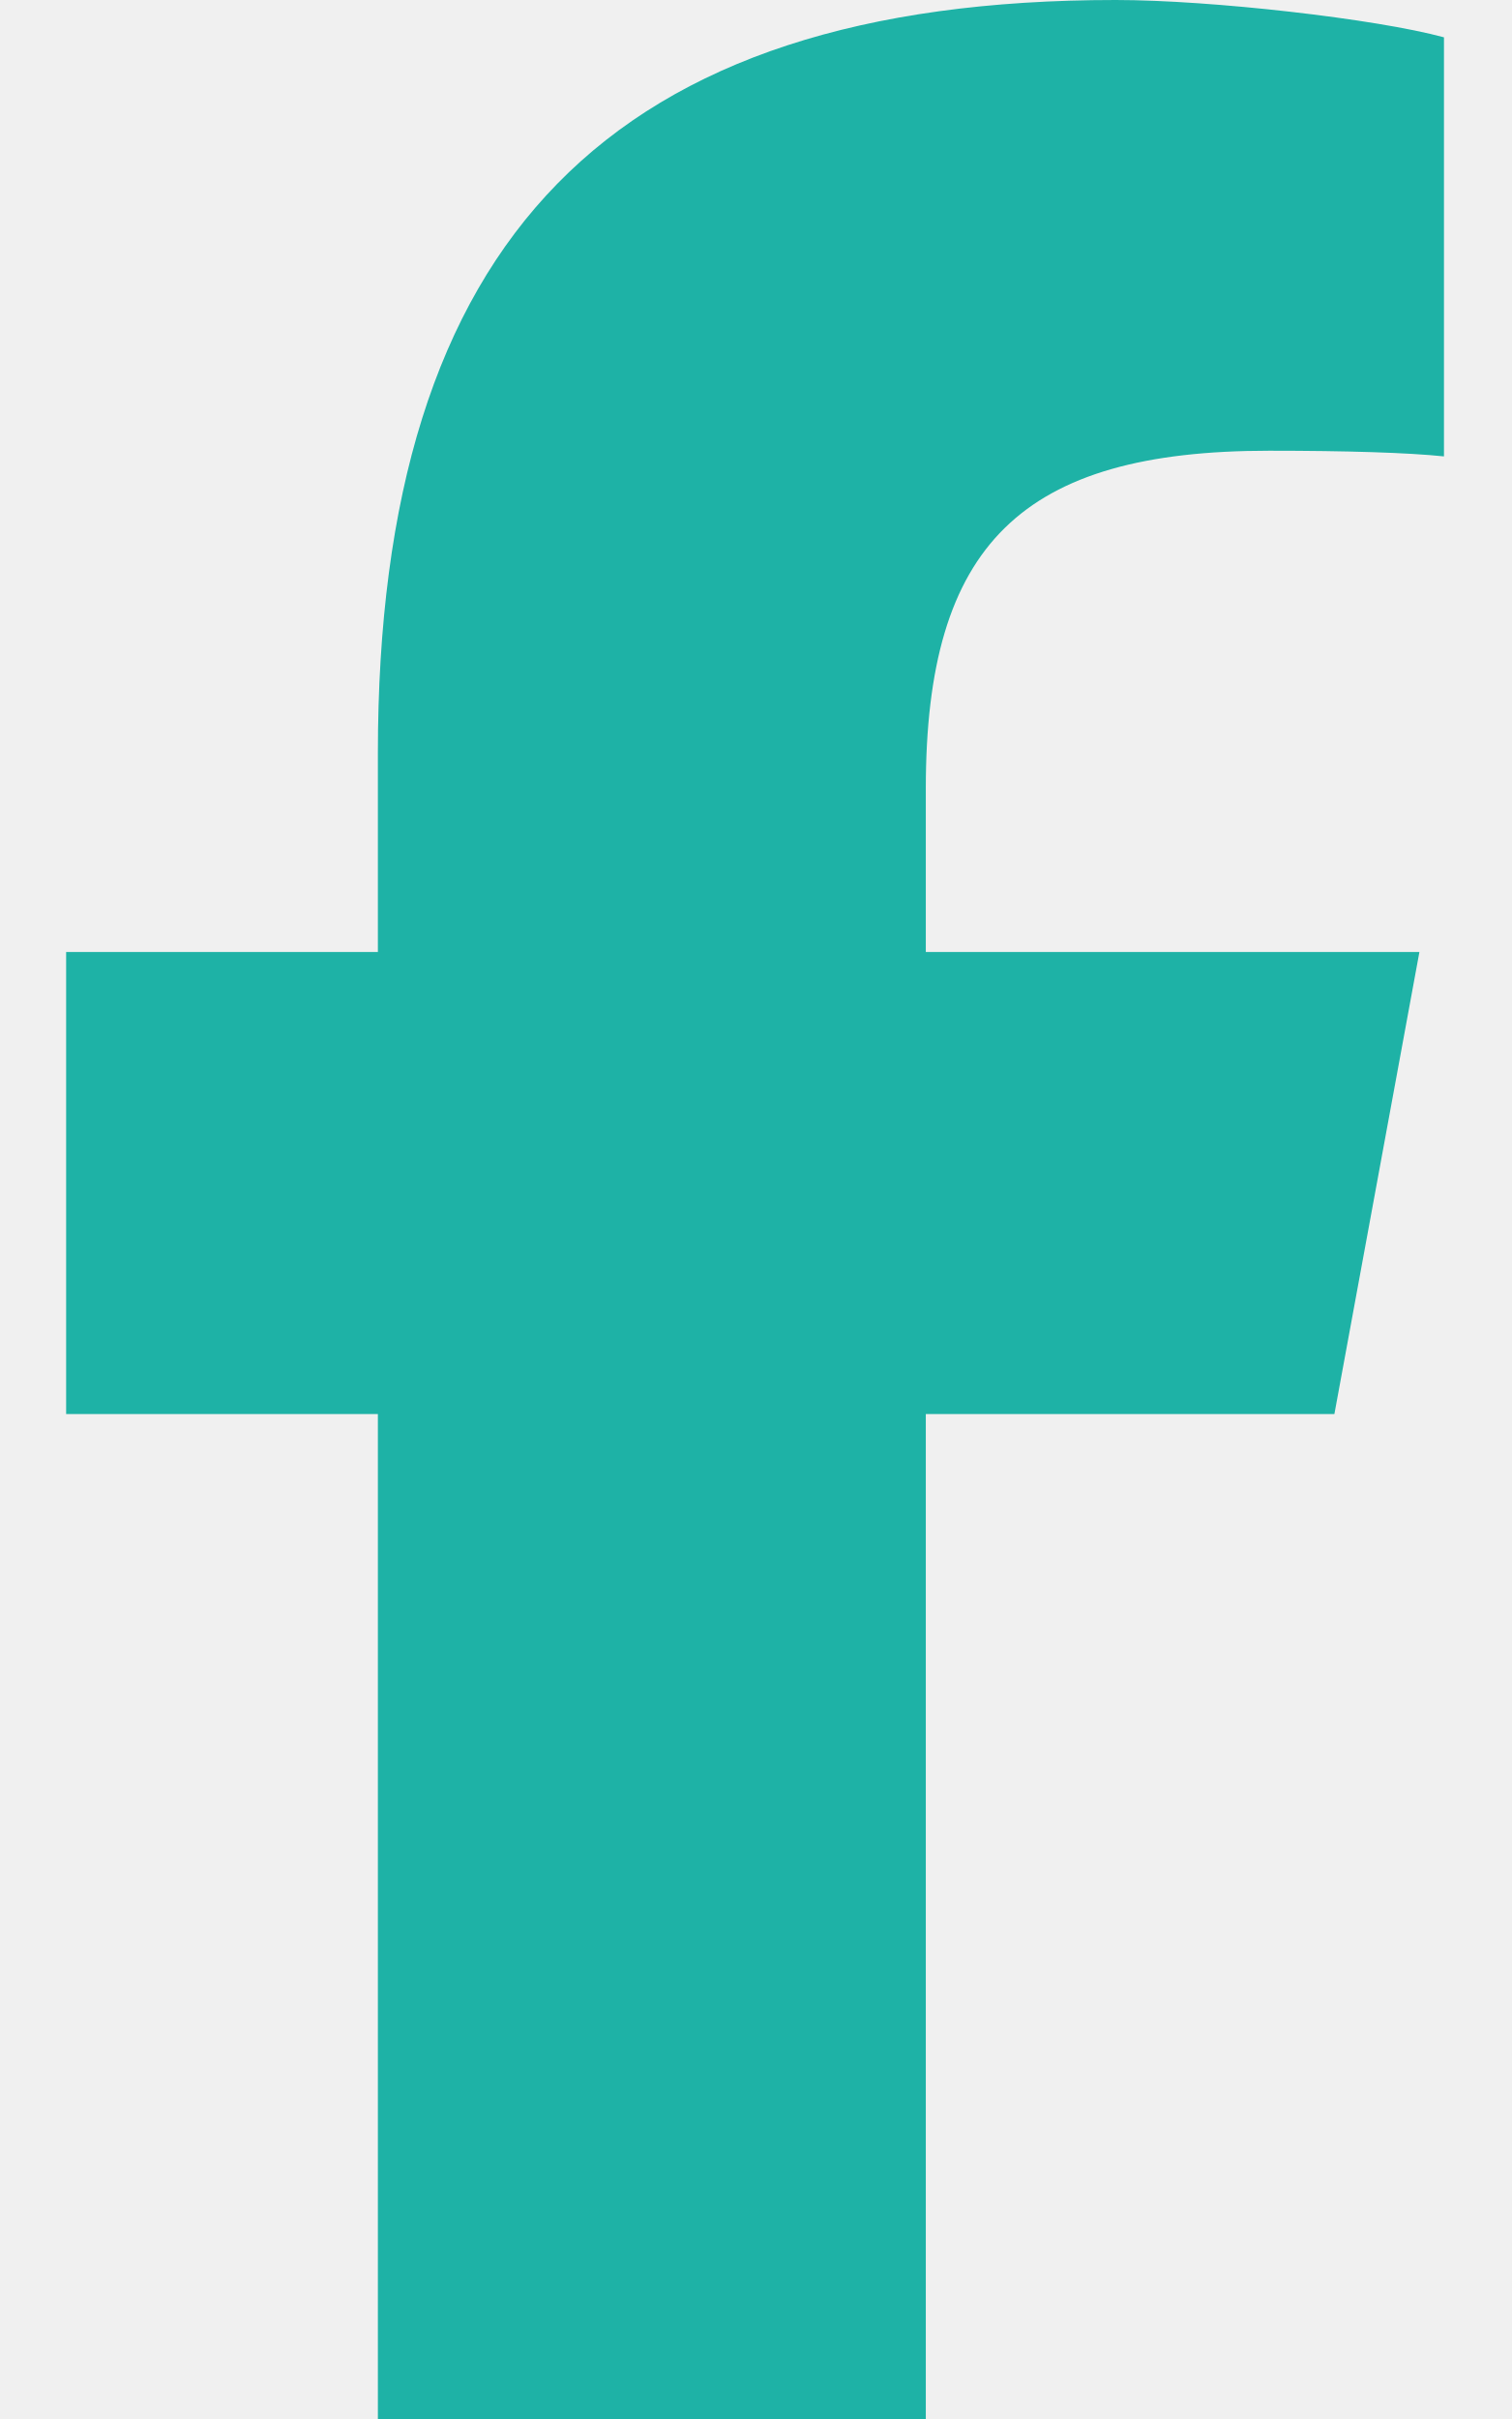
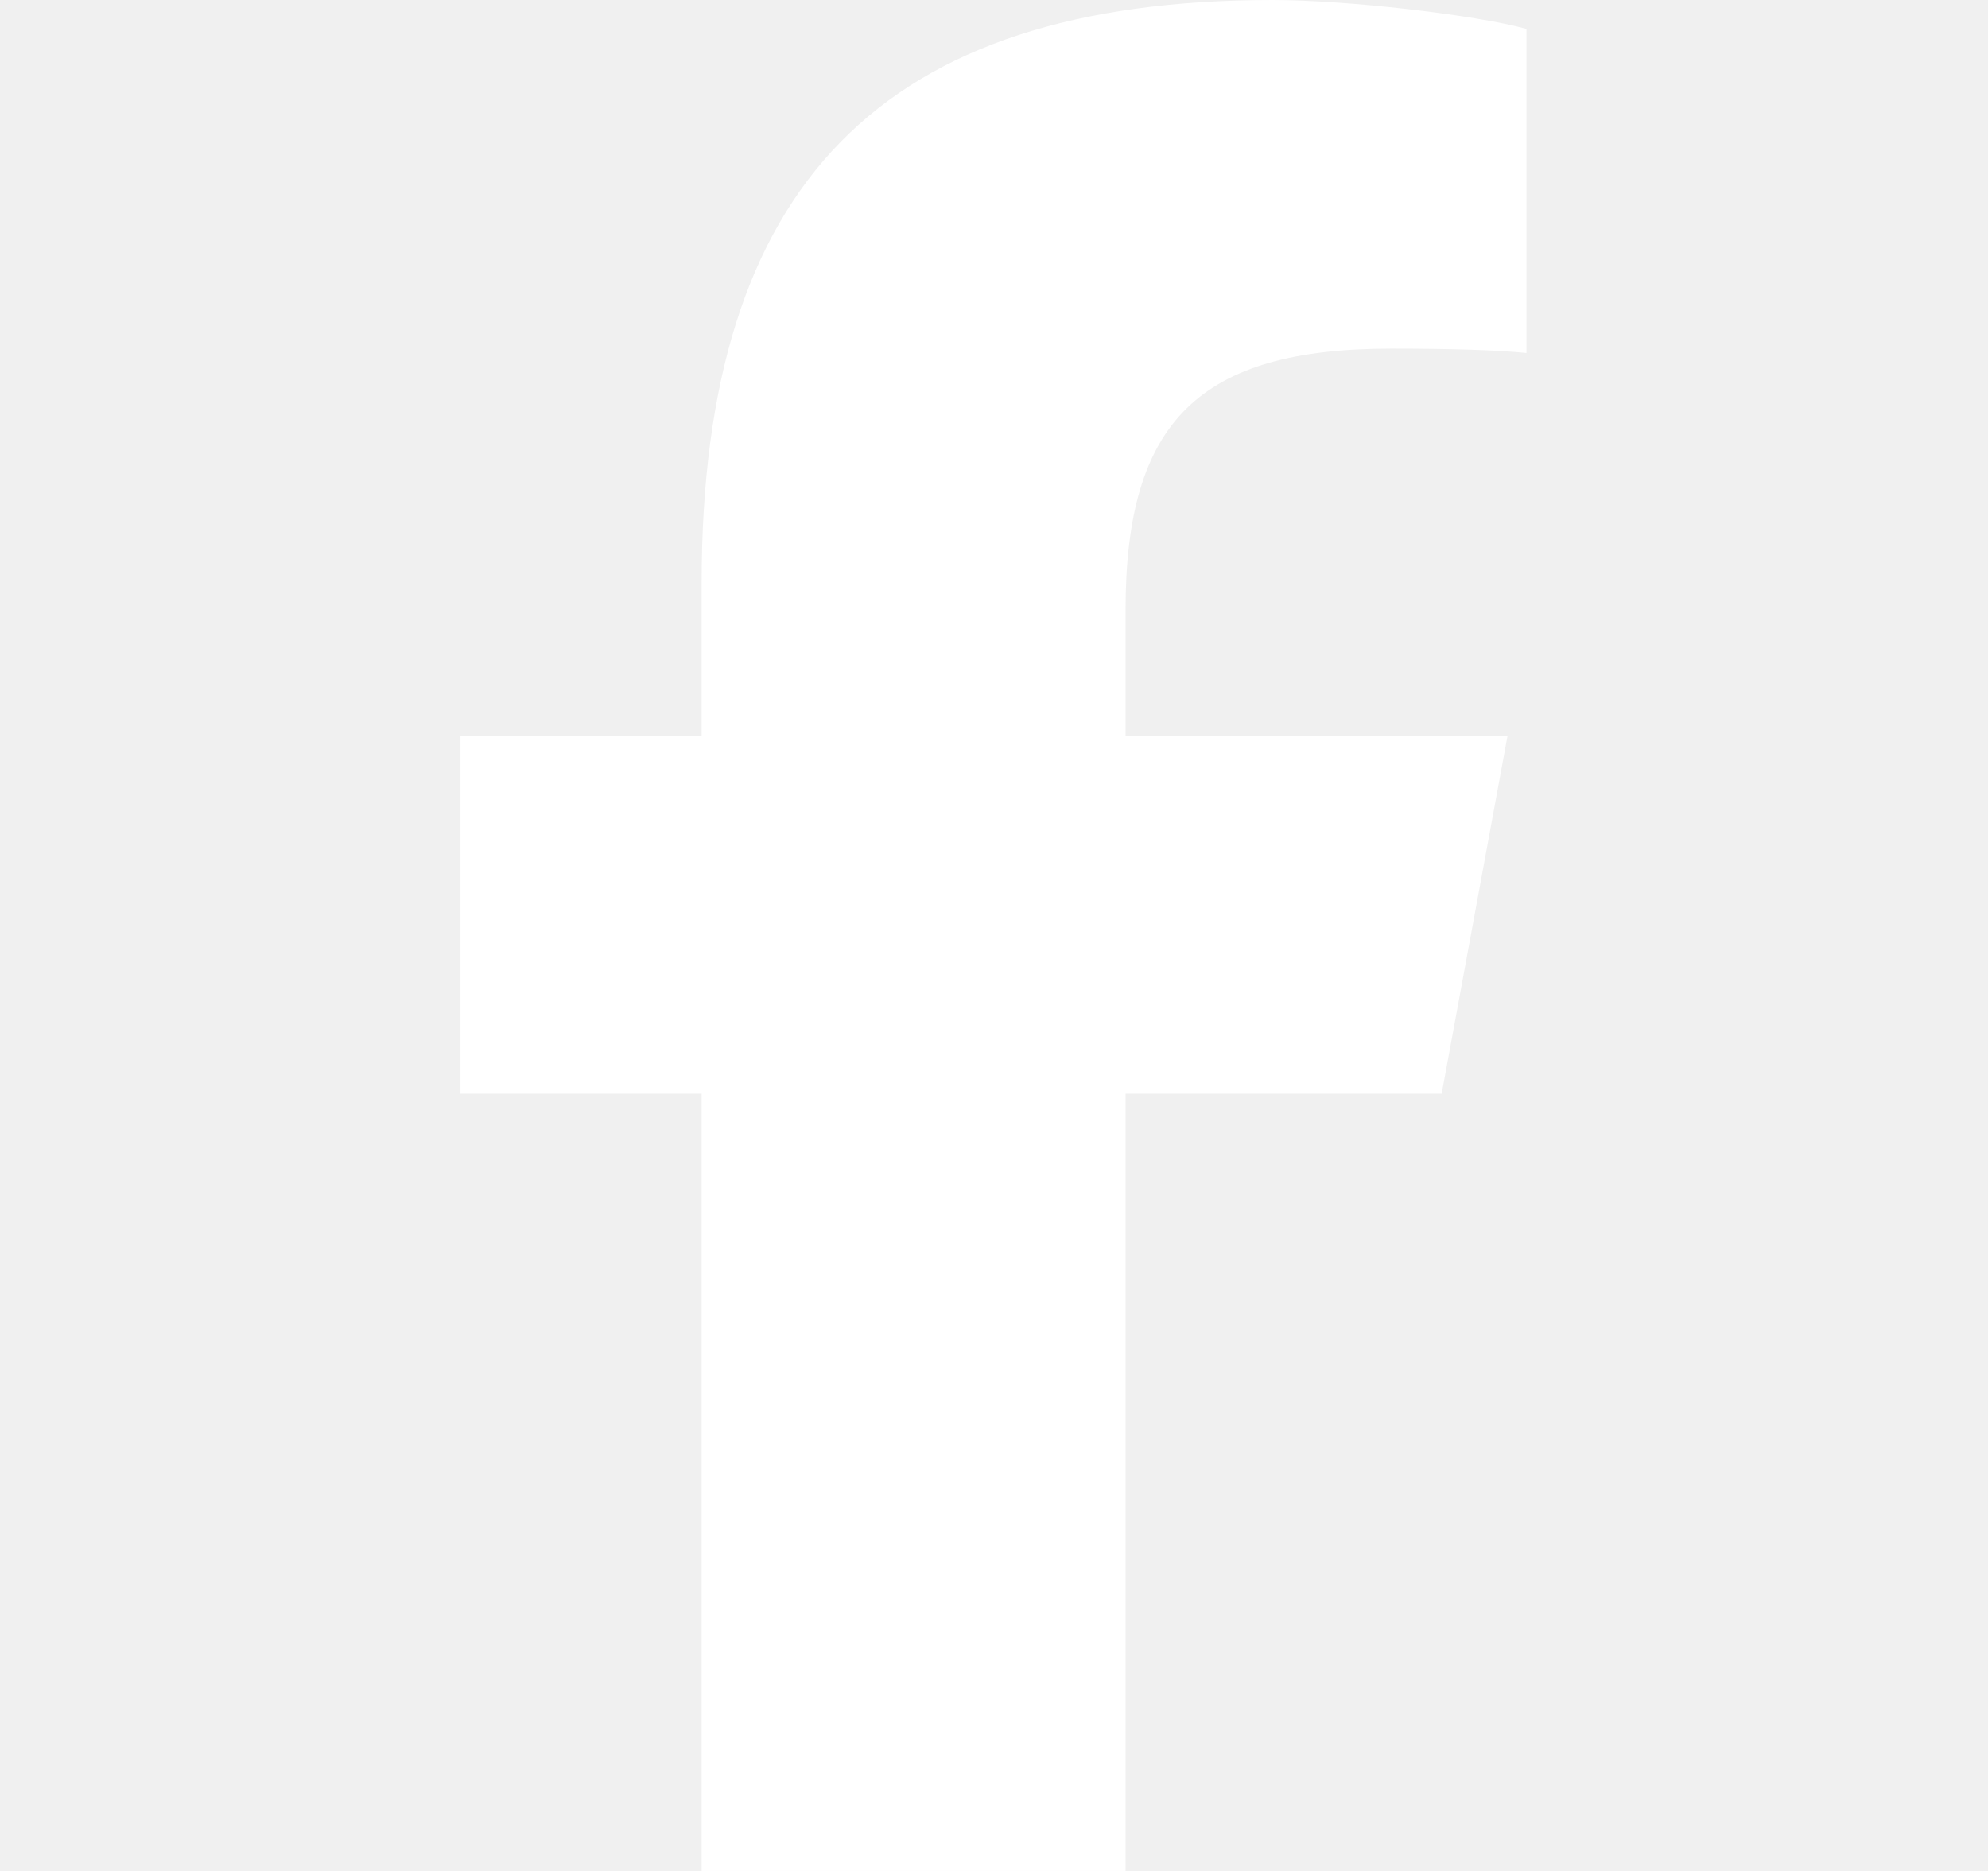
- <svg xmlns="http://www.w3.org/2000/svg" height="16" width="10" viewBox="0 0 320 512">
-   <path fill="#1eb2a6" d="M80 299.3V512H196V299.3h86.5l18-97.8H196V166.9c0-51.7 20.3-71.5 72.7-71.5c16.3 0 29.4 .4 37 1.2V7.9C291.4 4 256.4 0 236.2 0C129.3 0 80 50.5 80 159.4v42.1H14v97.8H80z" />
+ <svg xmlns="http://www.w3.org/2000/svg" height="16" width="17" viewBox="0 0 320 512">
+   <path fill="#ffffff" d="M80 299.3V512H196V299.3h86.5l18-97.8H196V166.9c0-51.7 20.3-71.5 72.7-71.5c16.3 0 29.4 .4 37 1.2V7.9C291.4 4 256.4 0 236.2 0C129.3 0 80 50.5 80 159.4v42.1H14v97.8H80z" />
</svg>
